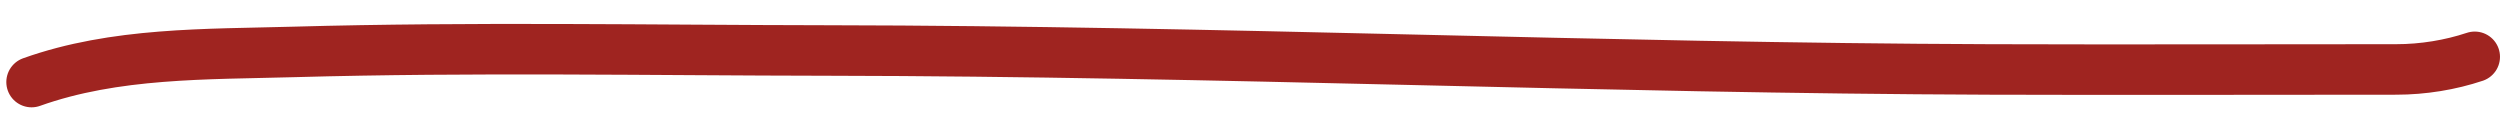
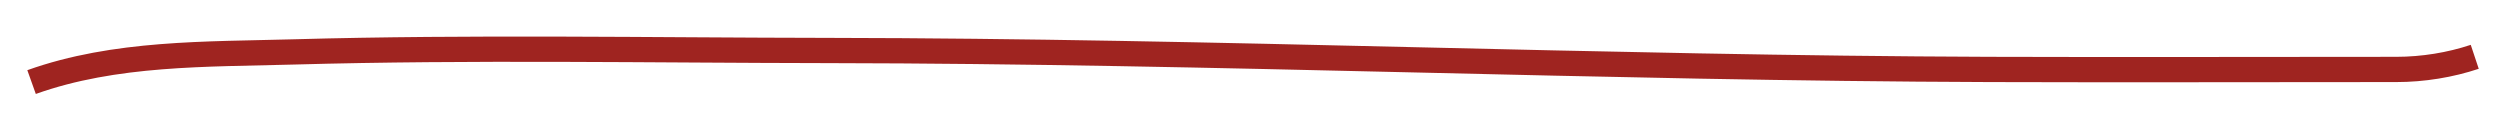
<svg xmlns="http://www.w3.org/2000/svg" width="99" height="5" viewBox="0 0 99 5" fill="none">
-   <path d="M1.25 3.25C4.552 2.071 8.172 2.153 11.639 2.056C18.696 1.858 25.774 1.99 32.833 2C48.153 2.022 63.463 2.699 78.778 2.75C84.148 2.768 89.519 2.75 94.889 2.75C95.956 2.75 97.034 2.572 98 2.25" stroke="#9F2420" stroke-width="2" stroke-linecap="round" />
+   <path d="M1.25 3.25C4.552 2.071 8.172 2.153 11.639 2.056C18.696 1.858 25.774 1.99 32.833 2C48.153 2.022 63.463 2.699 78.778 2.75C84.148 2.768 89.519 2.75 94.889 2.75C95.956 2.75 97.034 2.572 98 2.25" stroke="#9F2420" strokeWidth="2" strokeLinecap="round" />
</svg>
